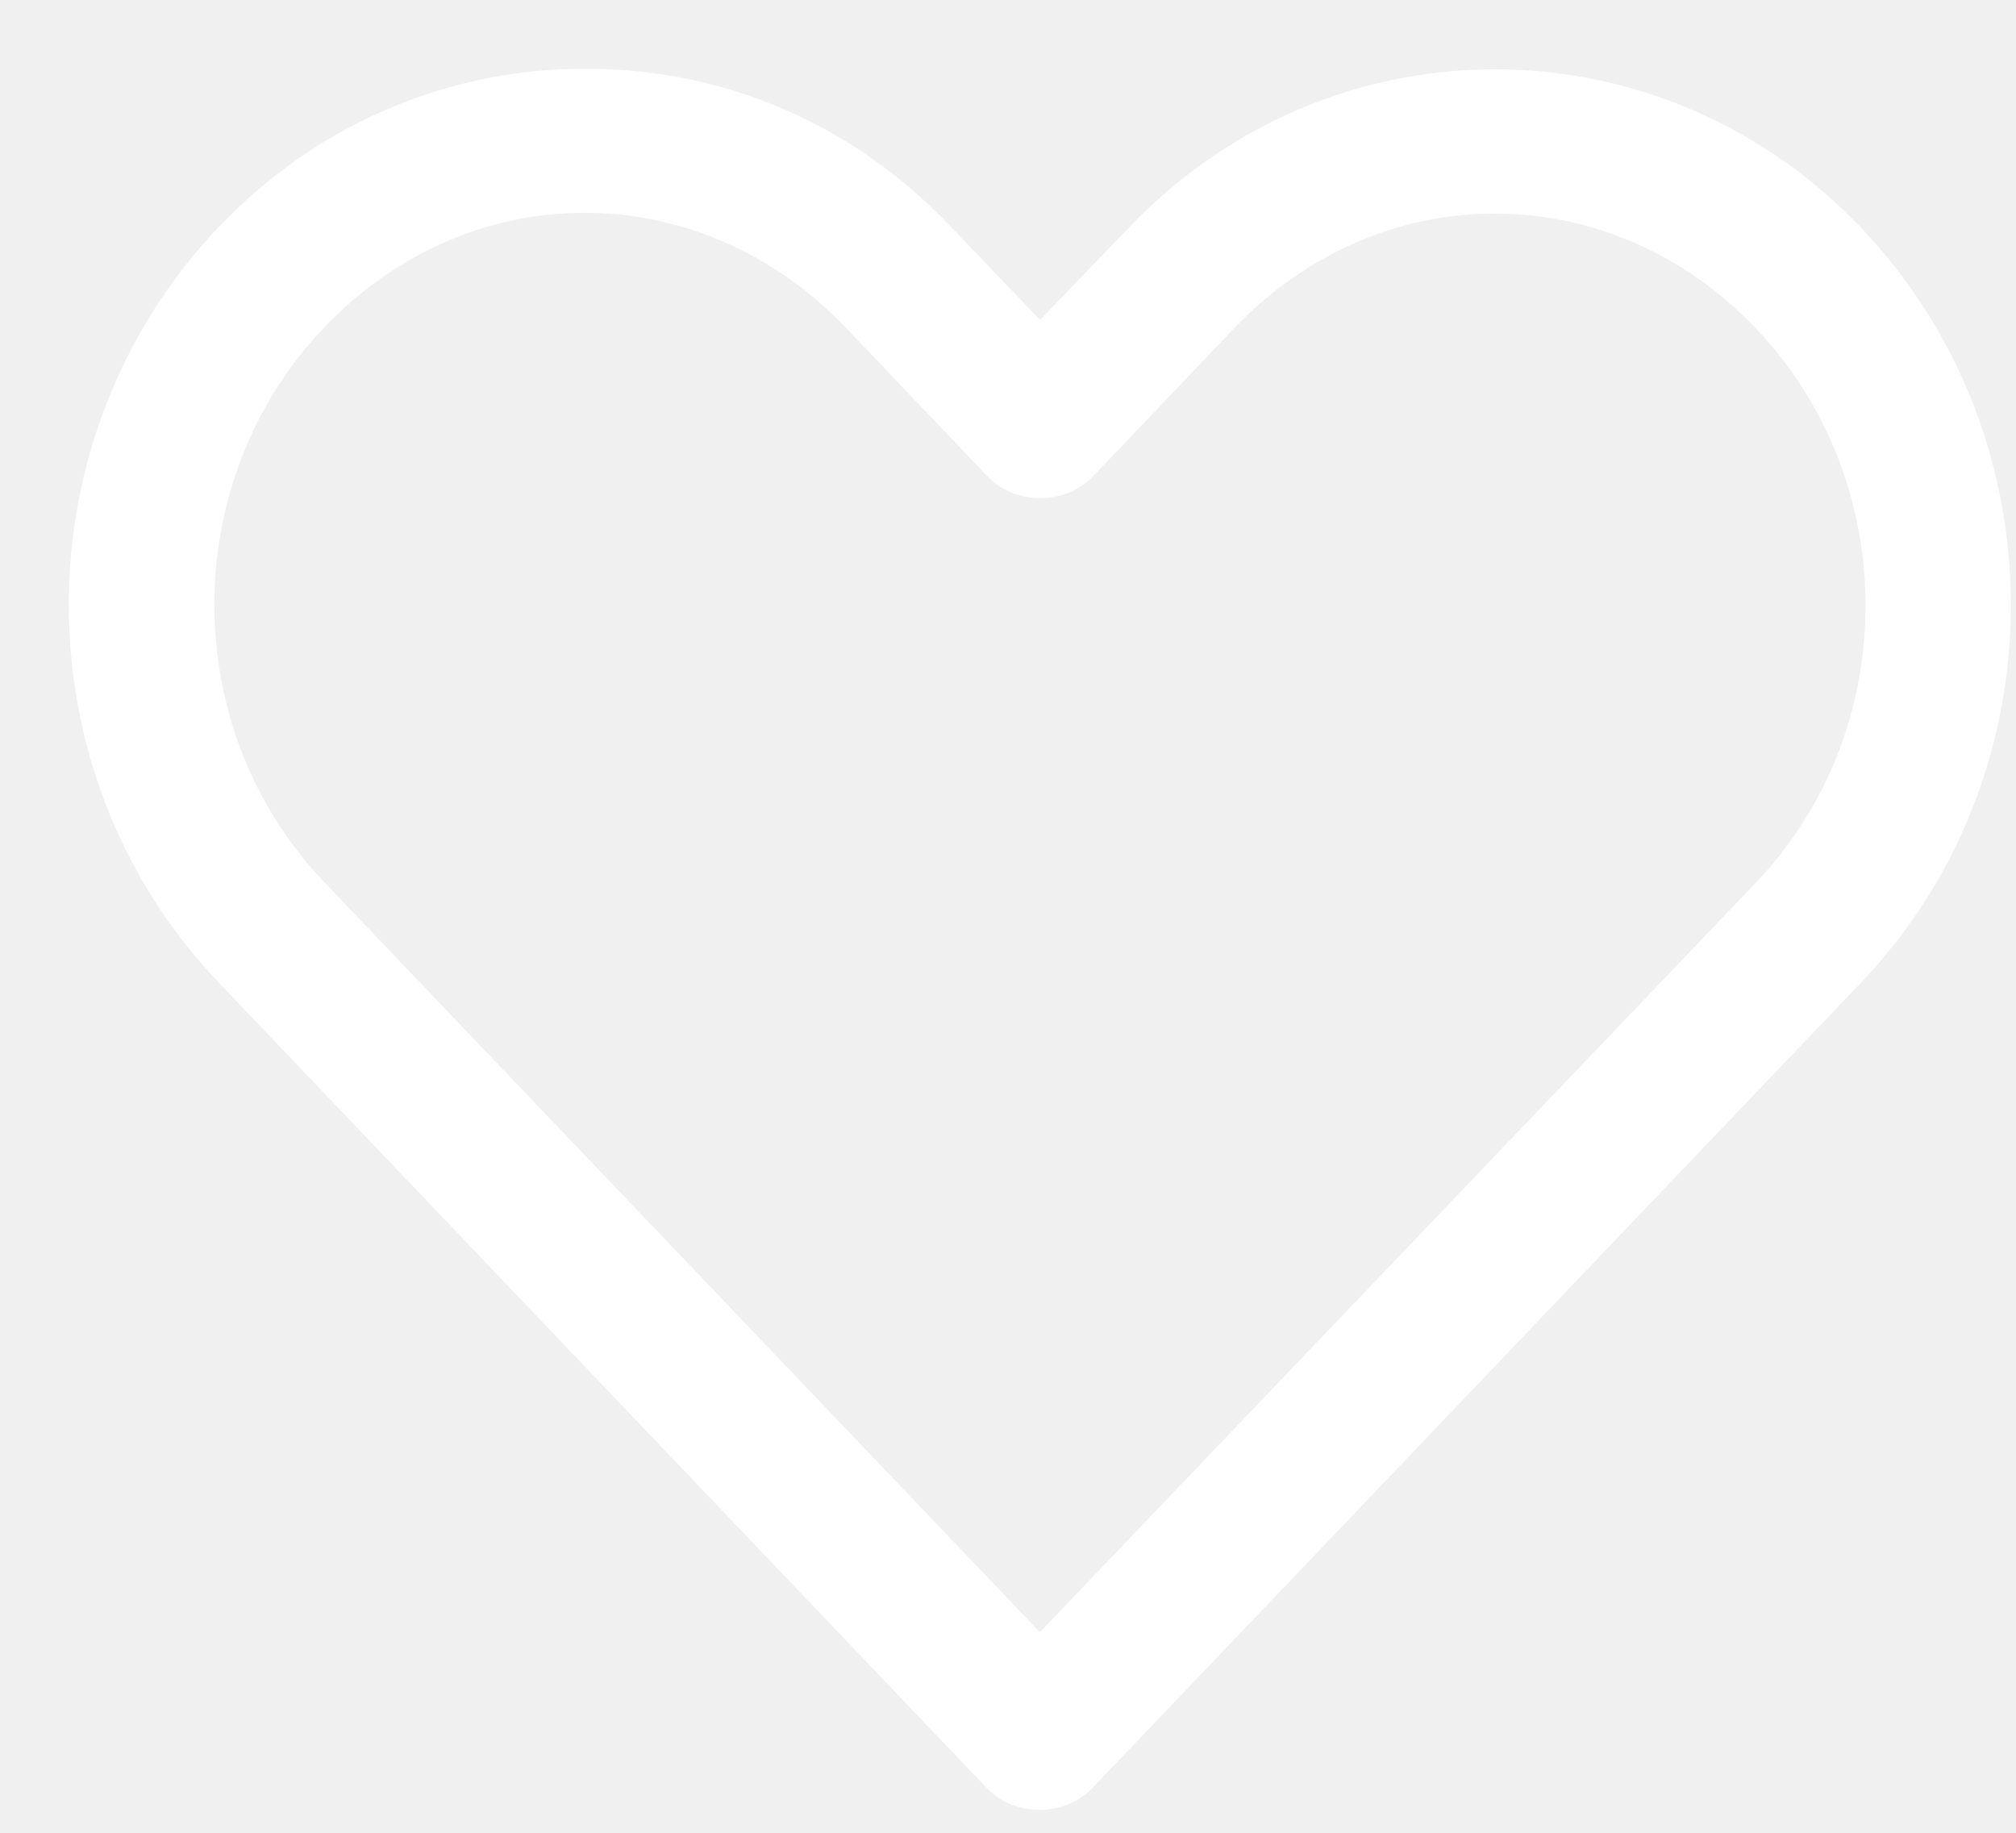
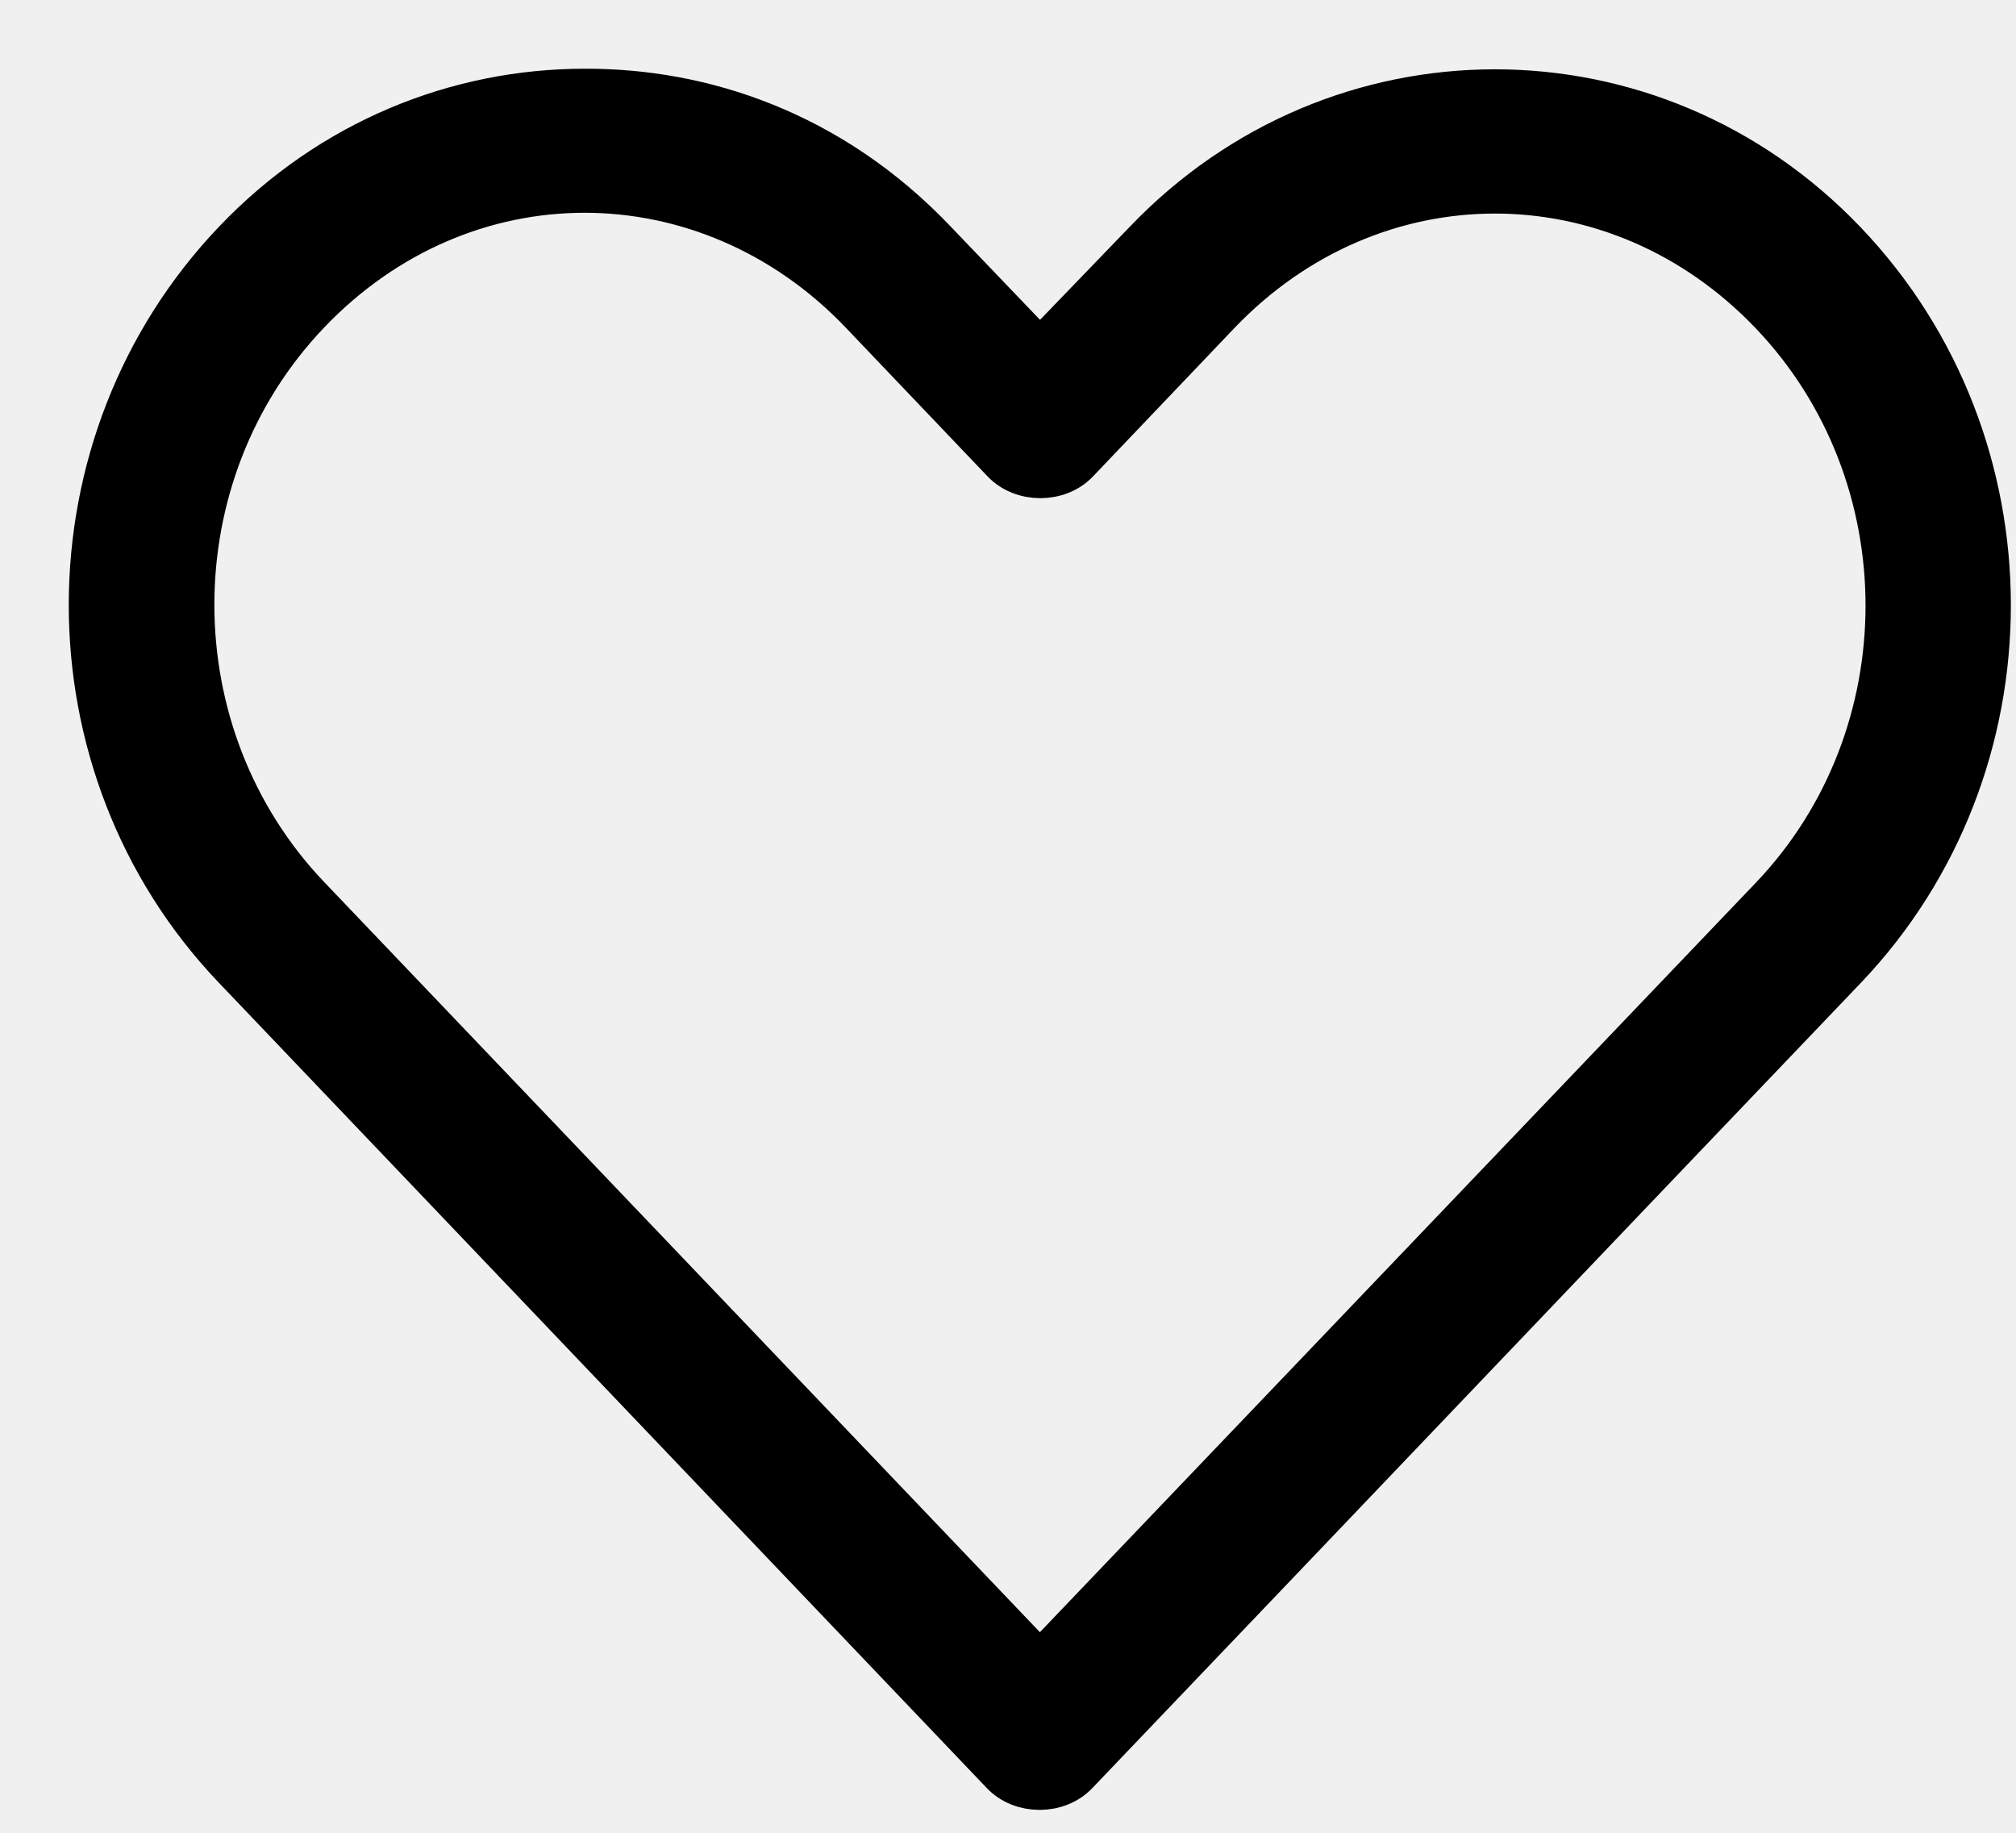
- <svg xmlns="http://www.w3.org/2000/svg" viewBox="0 0 22 20" fill="white">
-   <path d="M6.379 1C4.997 1 3.622 1.546 2.575 2.642C0.48 4.835 0.474 8.354 2.566 10.548L10.949 19.339C11.152 19.554 11.537 19.554 11.74 19.339C14.536 16.413 17.326 13.483 20.122 10.557C22.218 8.364 22.218 4.844 20.122 2.651C18.027 0.458 14.601 0.458 12.506 2.651L11.349 3.851L10.191 2.642C9.062 1.456 7.662 0.994 6.379 1H6.379ZM6.379 2.072C7.468 2.072 8.562 2.515 9.408 3.4L10.957 5.025C11.16 5.24 11.546 5.24 11.748 5.025L13.289 3.408C14.98 1.638 17.648 1.638 19.339 3.408C21.031 5.179 21.031 8.038 19.339 9.808C16.676 12.595 14.012 15.386 11.348 18.173L3.358 9.799C1.667 8.027 1.666 5.17 3.358 3.4C4.203 2.515 5.29 2.072 6.379 2.072Z" fill="white" stroke="white" stroke-width="0.5" />
+ <svg xmlns="http://www.w3.org/2000/svg" viewBox="0 0 22 20" fill="none">
+   <path d="M6.379 1C4.997 1 3.622 1.546 2.575 2.642C0.48 4.835 0.474 8.354 2.566 10.548L10.949 19.339C11.152 19.554 11.537 19.554 11.74 19.339C14.536 16.413 17.326 13.483 20.122 10.557C22.218 8.364 22.218 4.844 20.122 2.651C18.027 0.458 14.601 0.458 12.506 2.651L11.349 3.851L10.191 2.642C9.062 1.456 7.662 0.994 6.379 1H6.379ZM6.379 2.072C7.468 2.072 8.562 2.515 9.408 3.4L10.957 5.025C11.16 5.24 11.546 5.24 11.748 5.025L13.289 3.408C14.98 1.638 17.648 1.638 19.339 3.408C21.031 5.179 21.031 8.038 19.339 9.808C16.676 12.595 14.012 15.386 11.348 18.173L3.358 9.799C1.667 8.027 1.666 5.17 3.358 3.4C4.203 2.515 5.29 2.072 6.379 2.072Z" fill="currentColor" stroke="currentColor" stroke-width="0.5" />
</svg>
